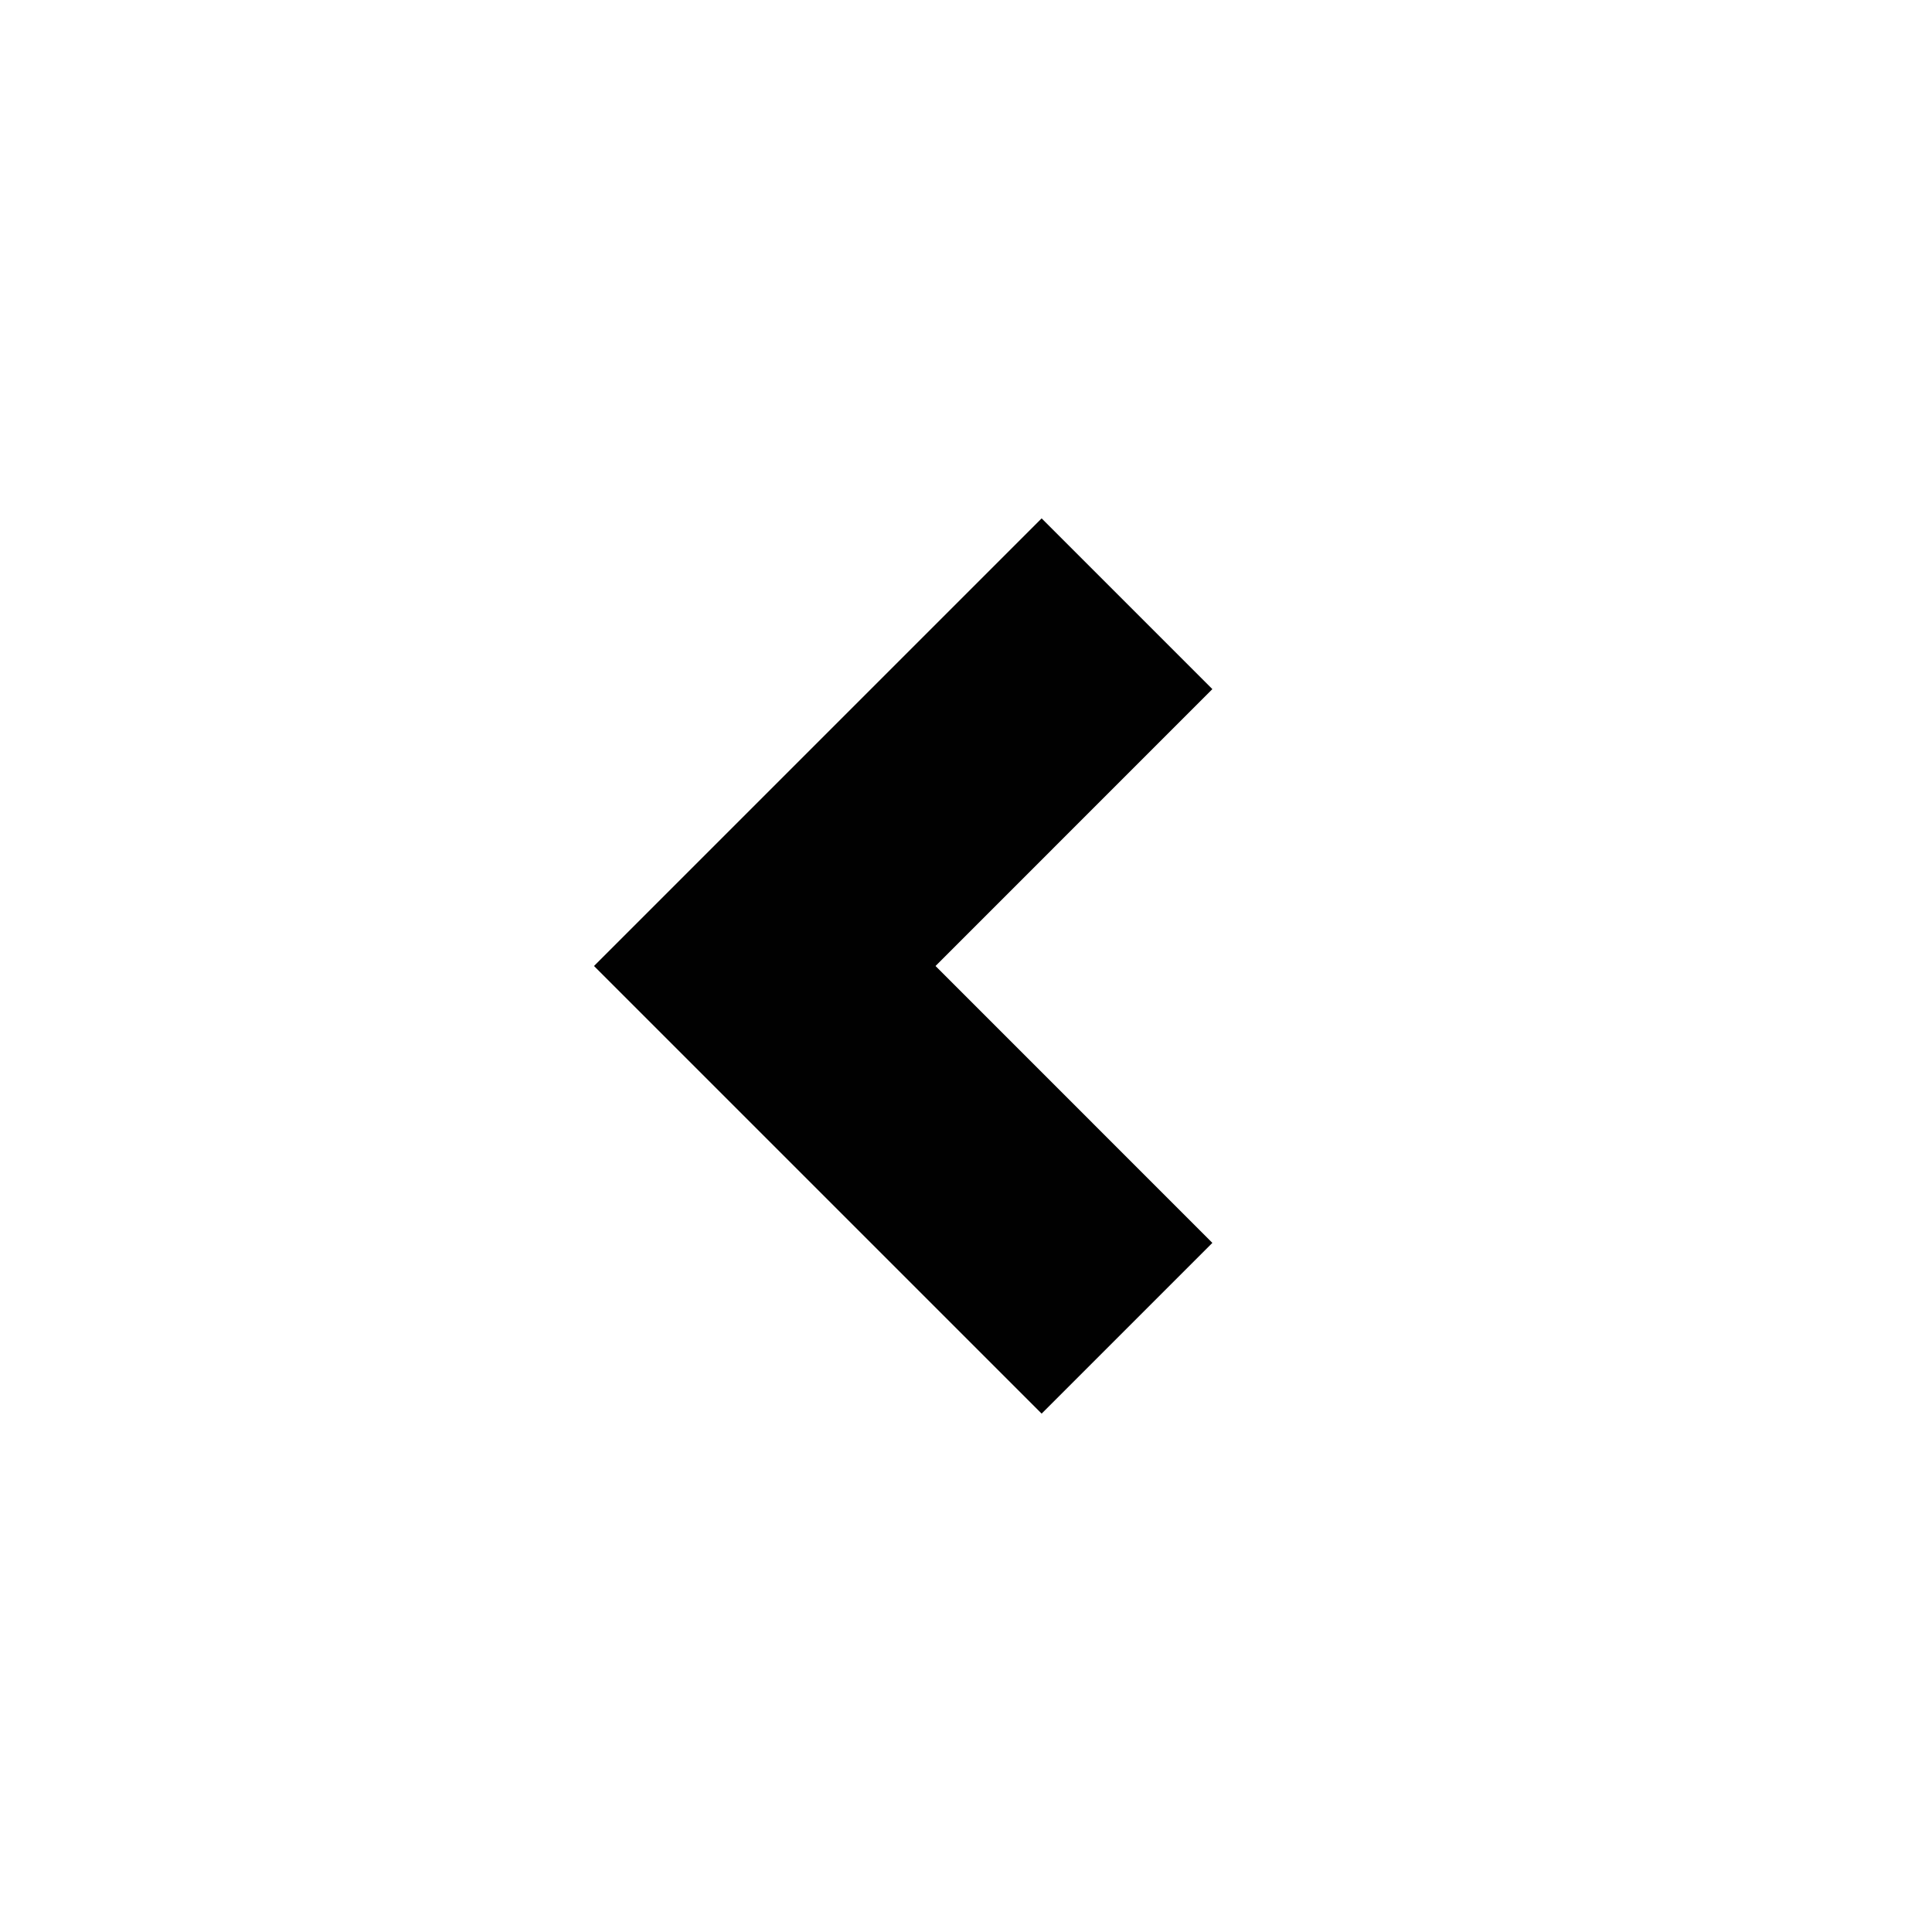
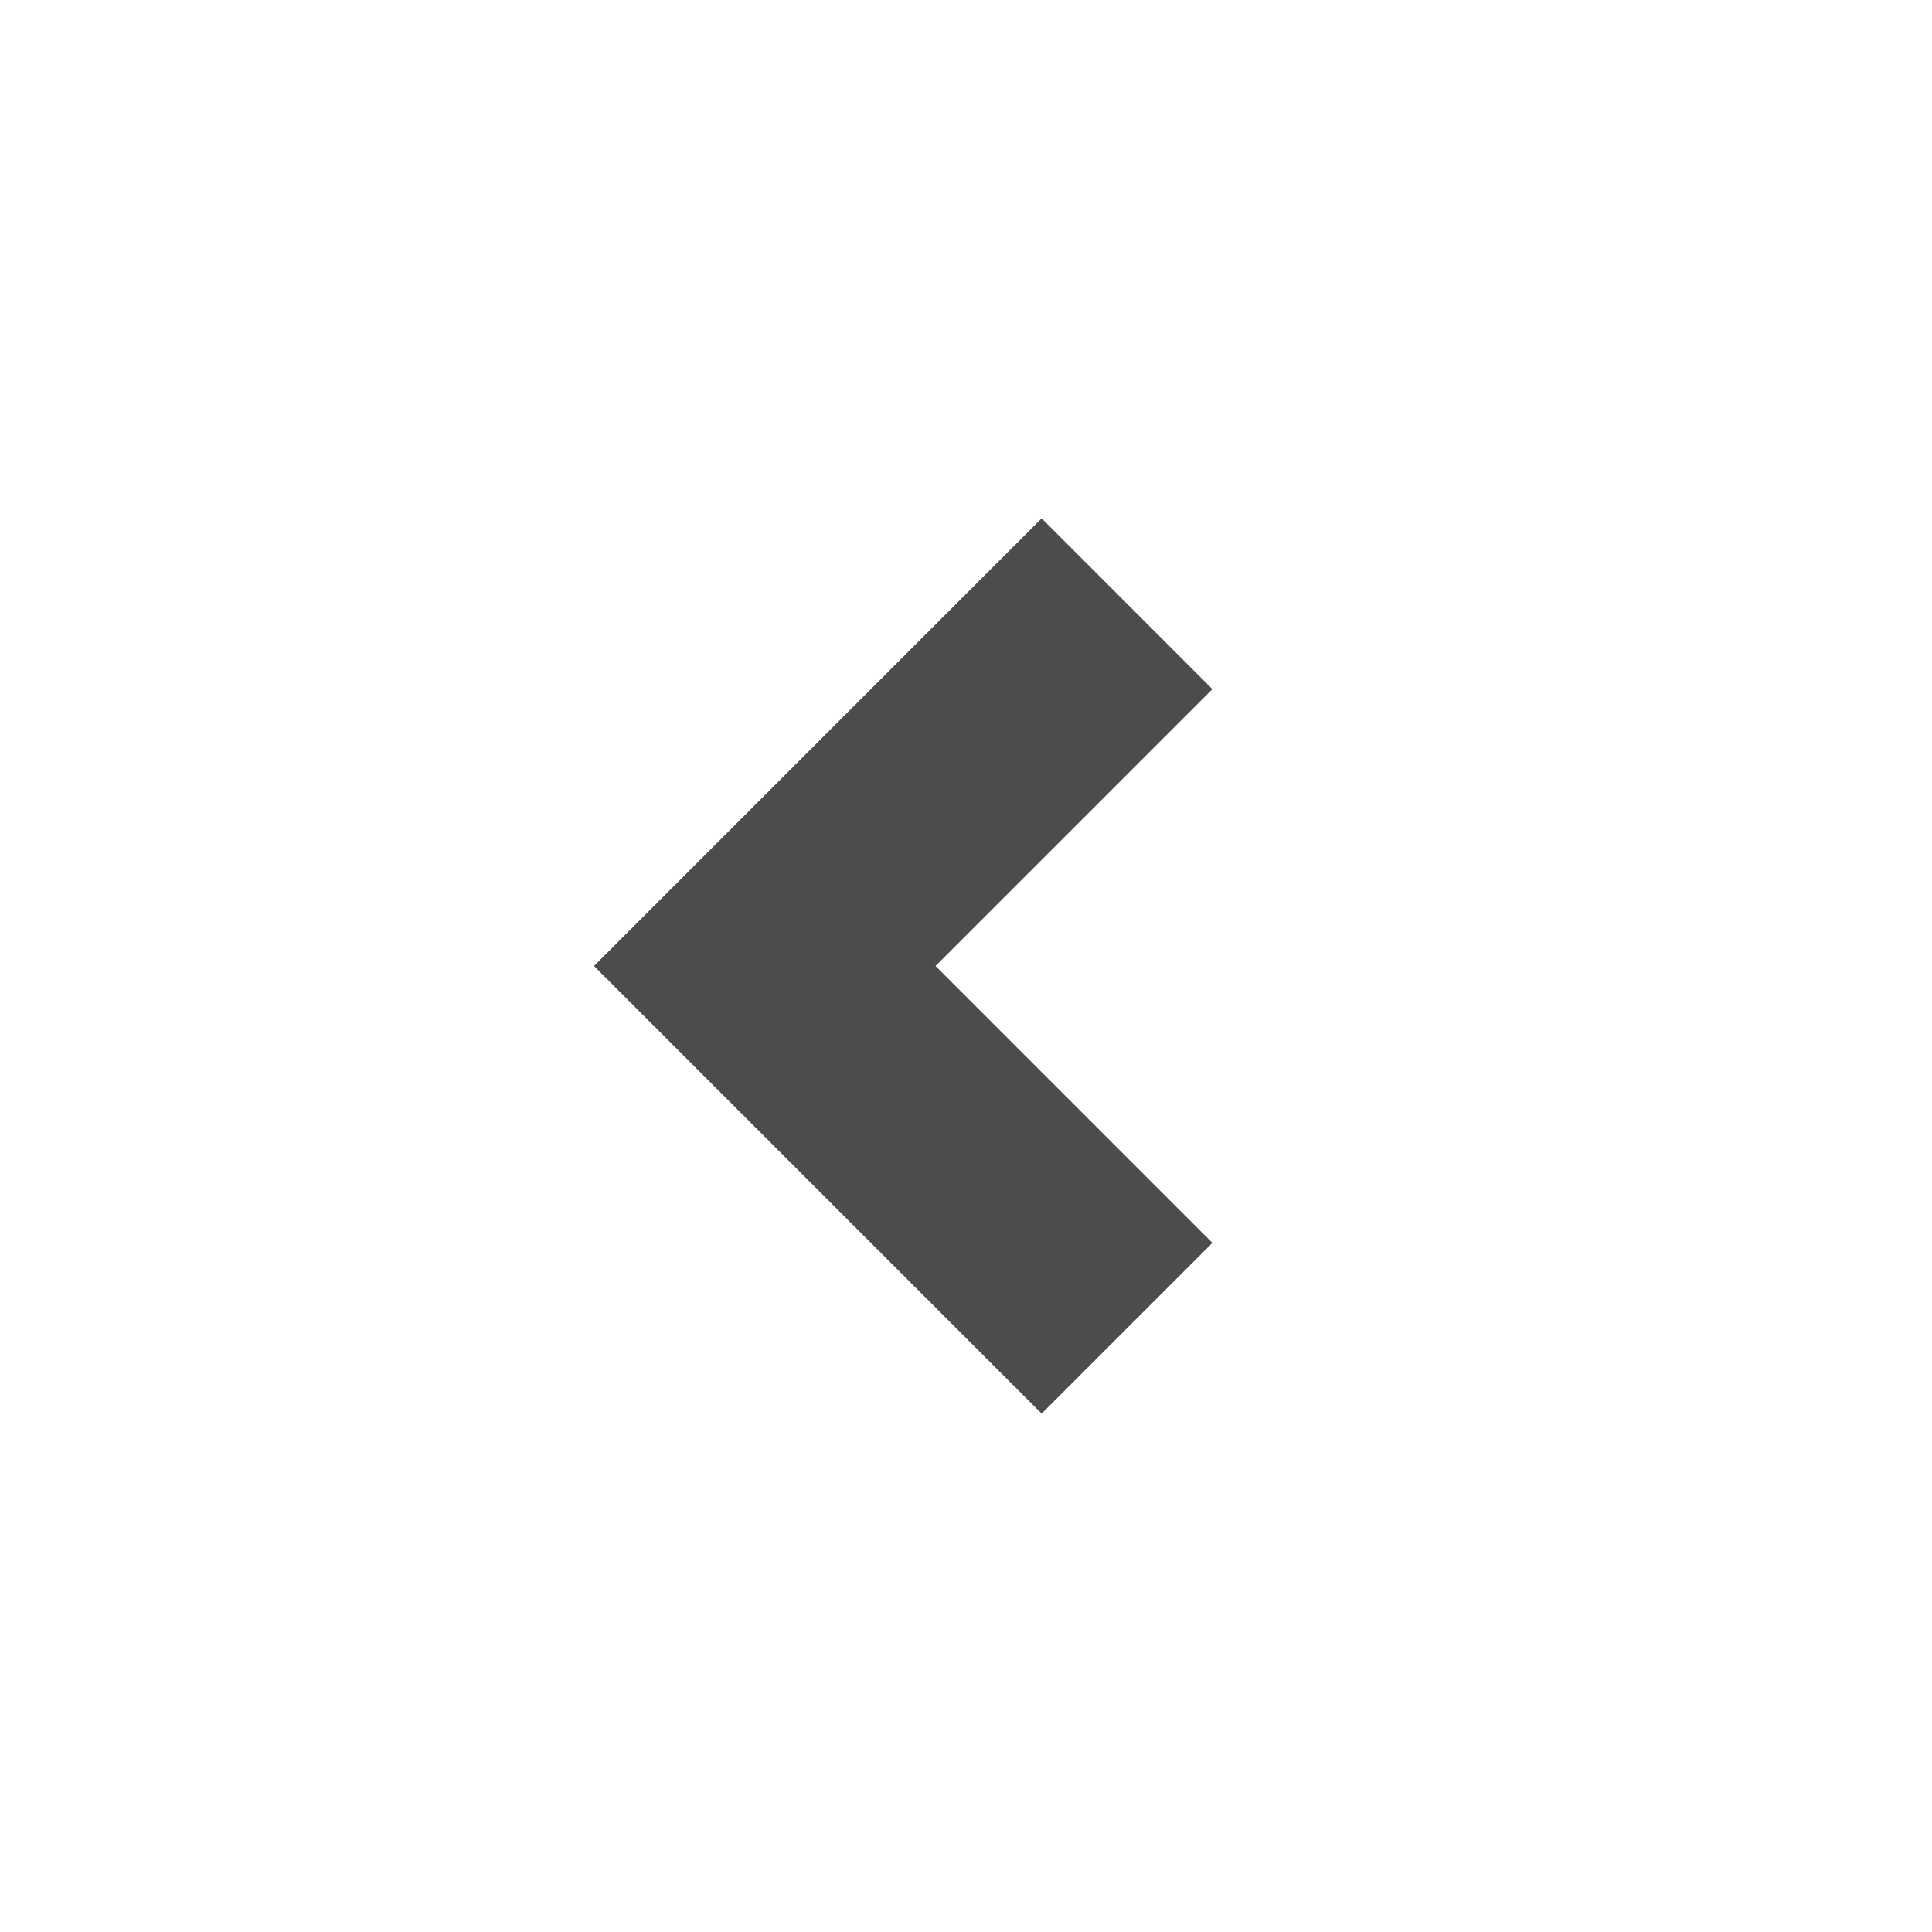
<svg xmlns="http://www.w3.org/2000/svg" version="1.1" id="Layer_1" x="0px" y="0px" width="96px" height="96px" viewBox="0 0 96 96" enable-background="new 0 0 96 96" xml:space="preserve">
  <g>
-     <polygon fill="#010101" points="51.758,70.242 29.515,48 51.758,25.758 60.242,34.242 46.485,48 60.242,61.758  " />
+     <polygon fill="#4C4C4D" points="51.758,70.242 29.515,48 51.758,25.757 60.242,34.243 46.485,48 60.242,61.758  " />
  </g>
</svg>
